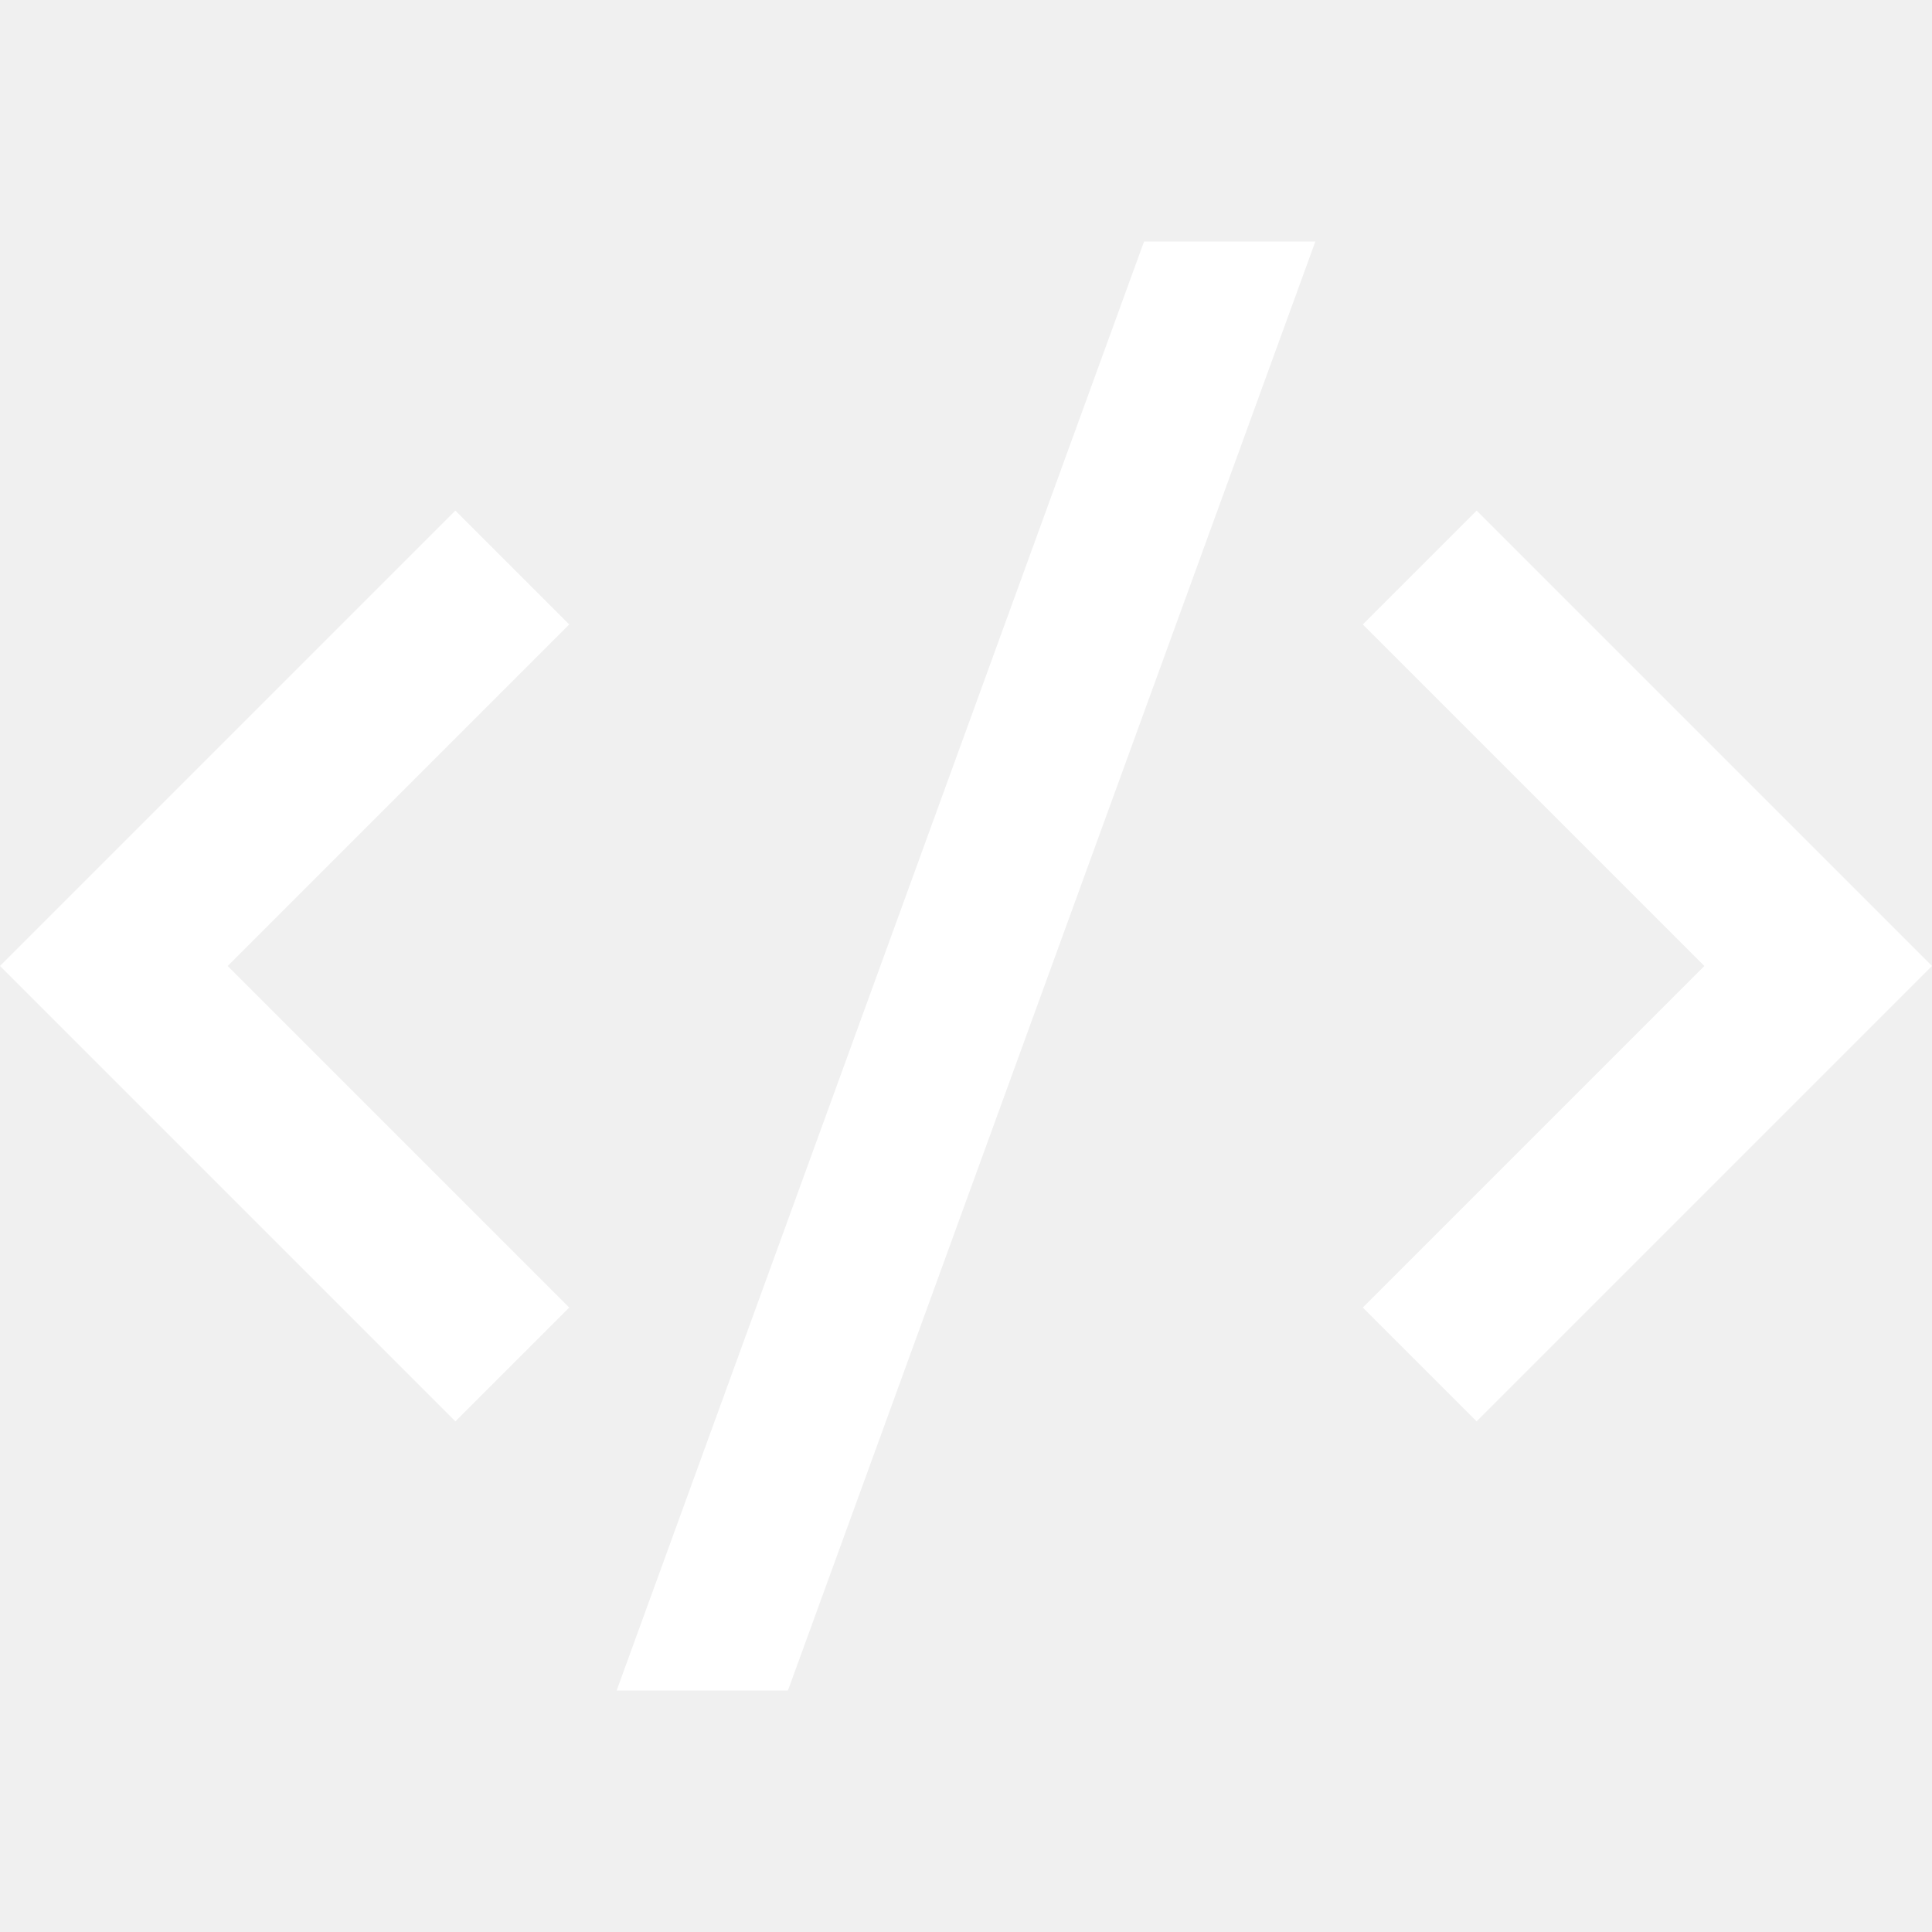
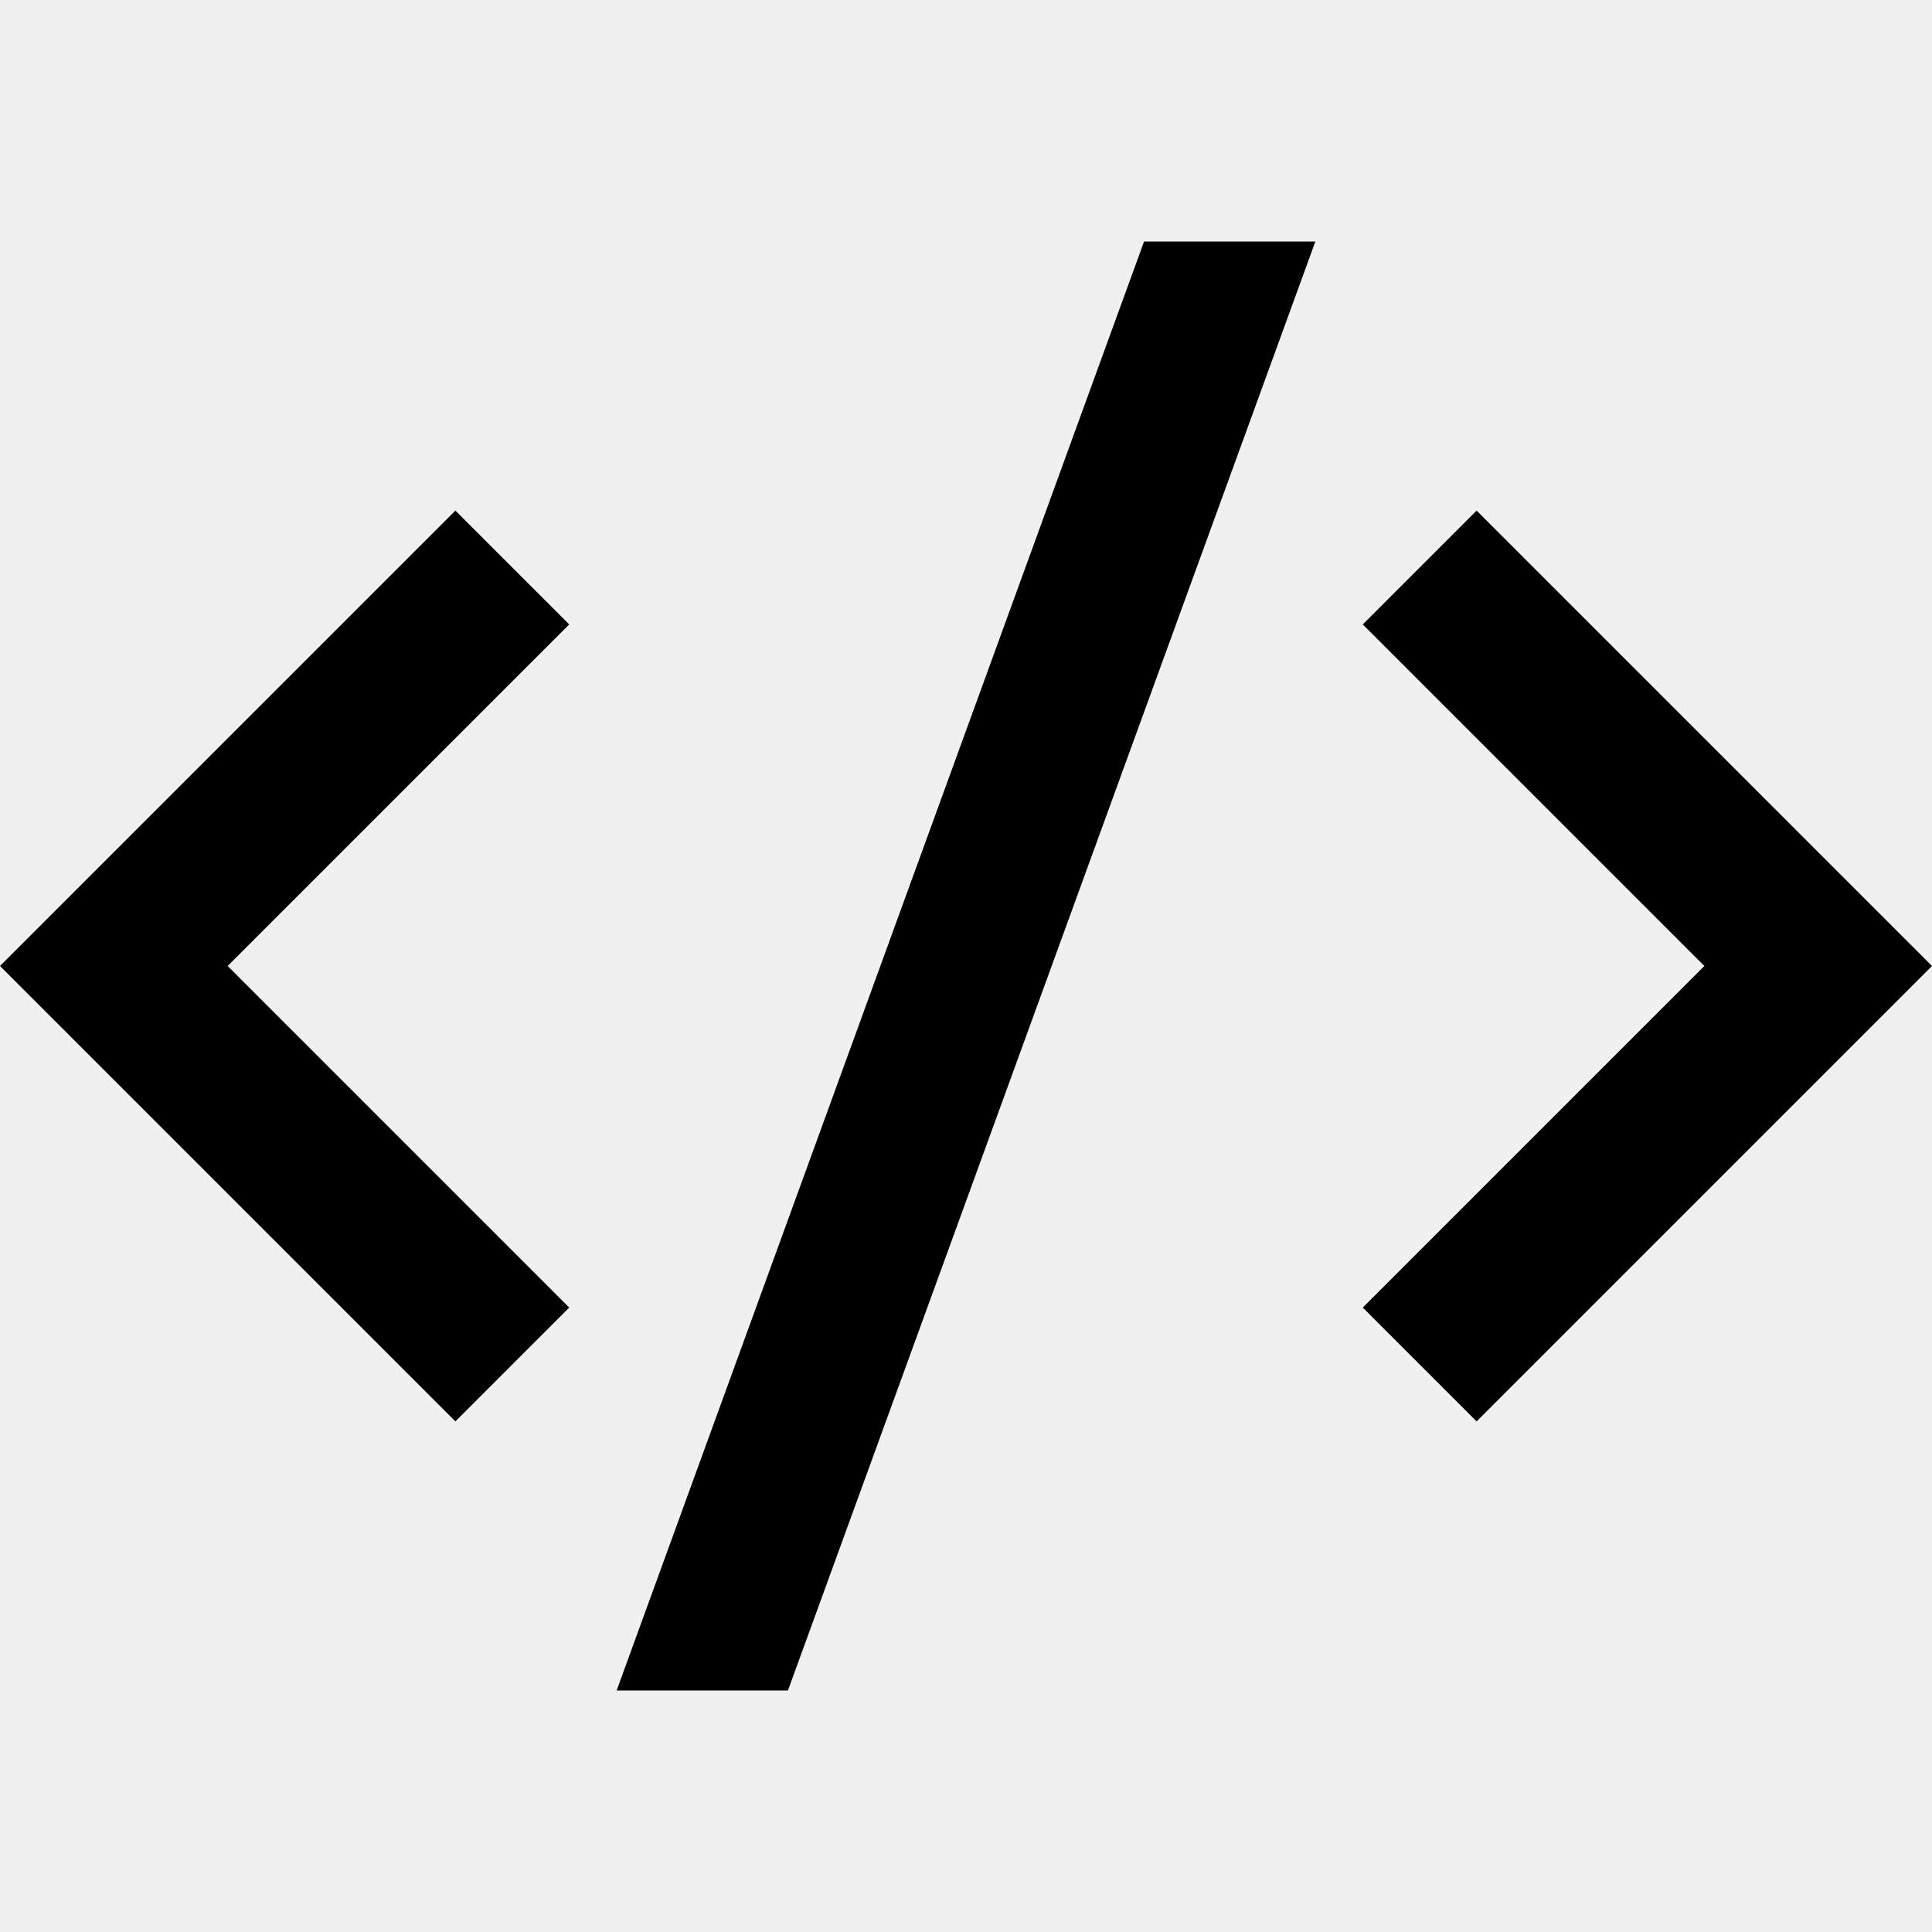
- <svg xmlns="http://www.w3.org/2000/svg" viewBox="0 0 24 24" fill="white">
+ <svg xmlns="http://www.w3.org/2000/svg" viewBox="0 0 24 24" fill="black">
  <path d="M24 12L18.343 17.657L16.929 16.243L21.172 12L16.929 7.757L18.343 6.343L24 12ZM2.828 12L7.071 16.243L5.657 17.657L0 12L5.657 6.343L7.071 7.757L2.828 12ZM9.788 21H7.66L14.212 3H16.34L9.788 21Z" />
</svg>
